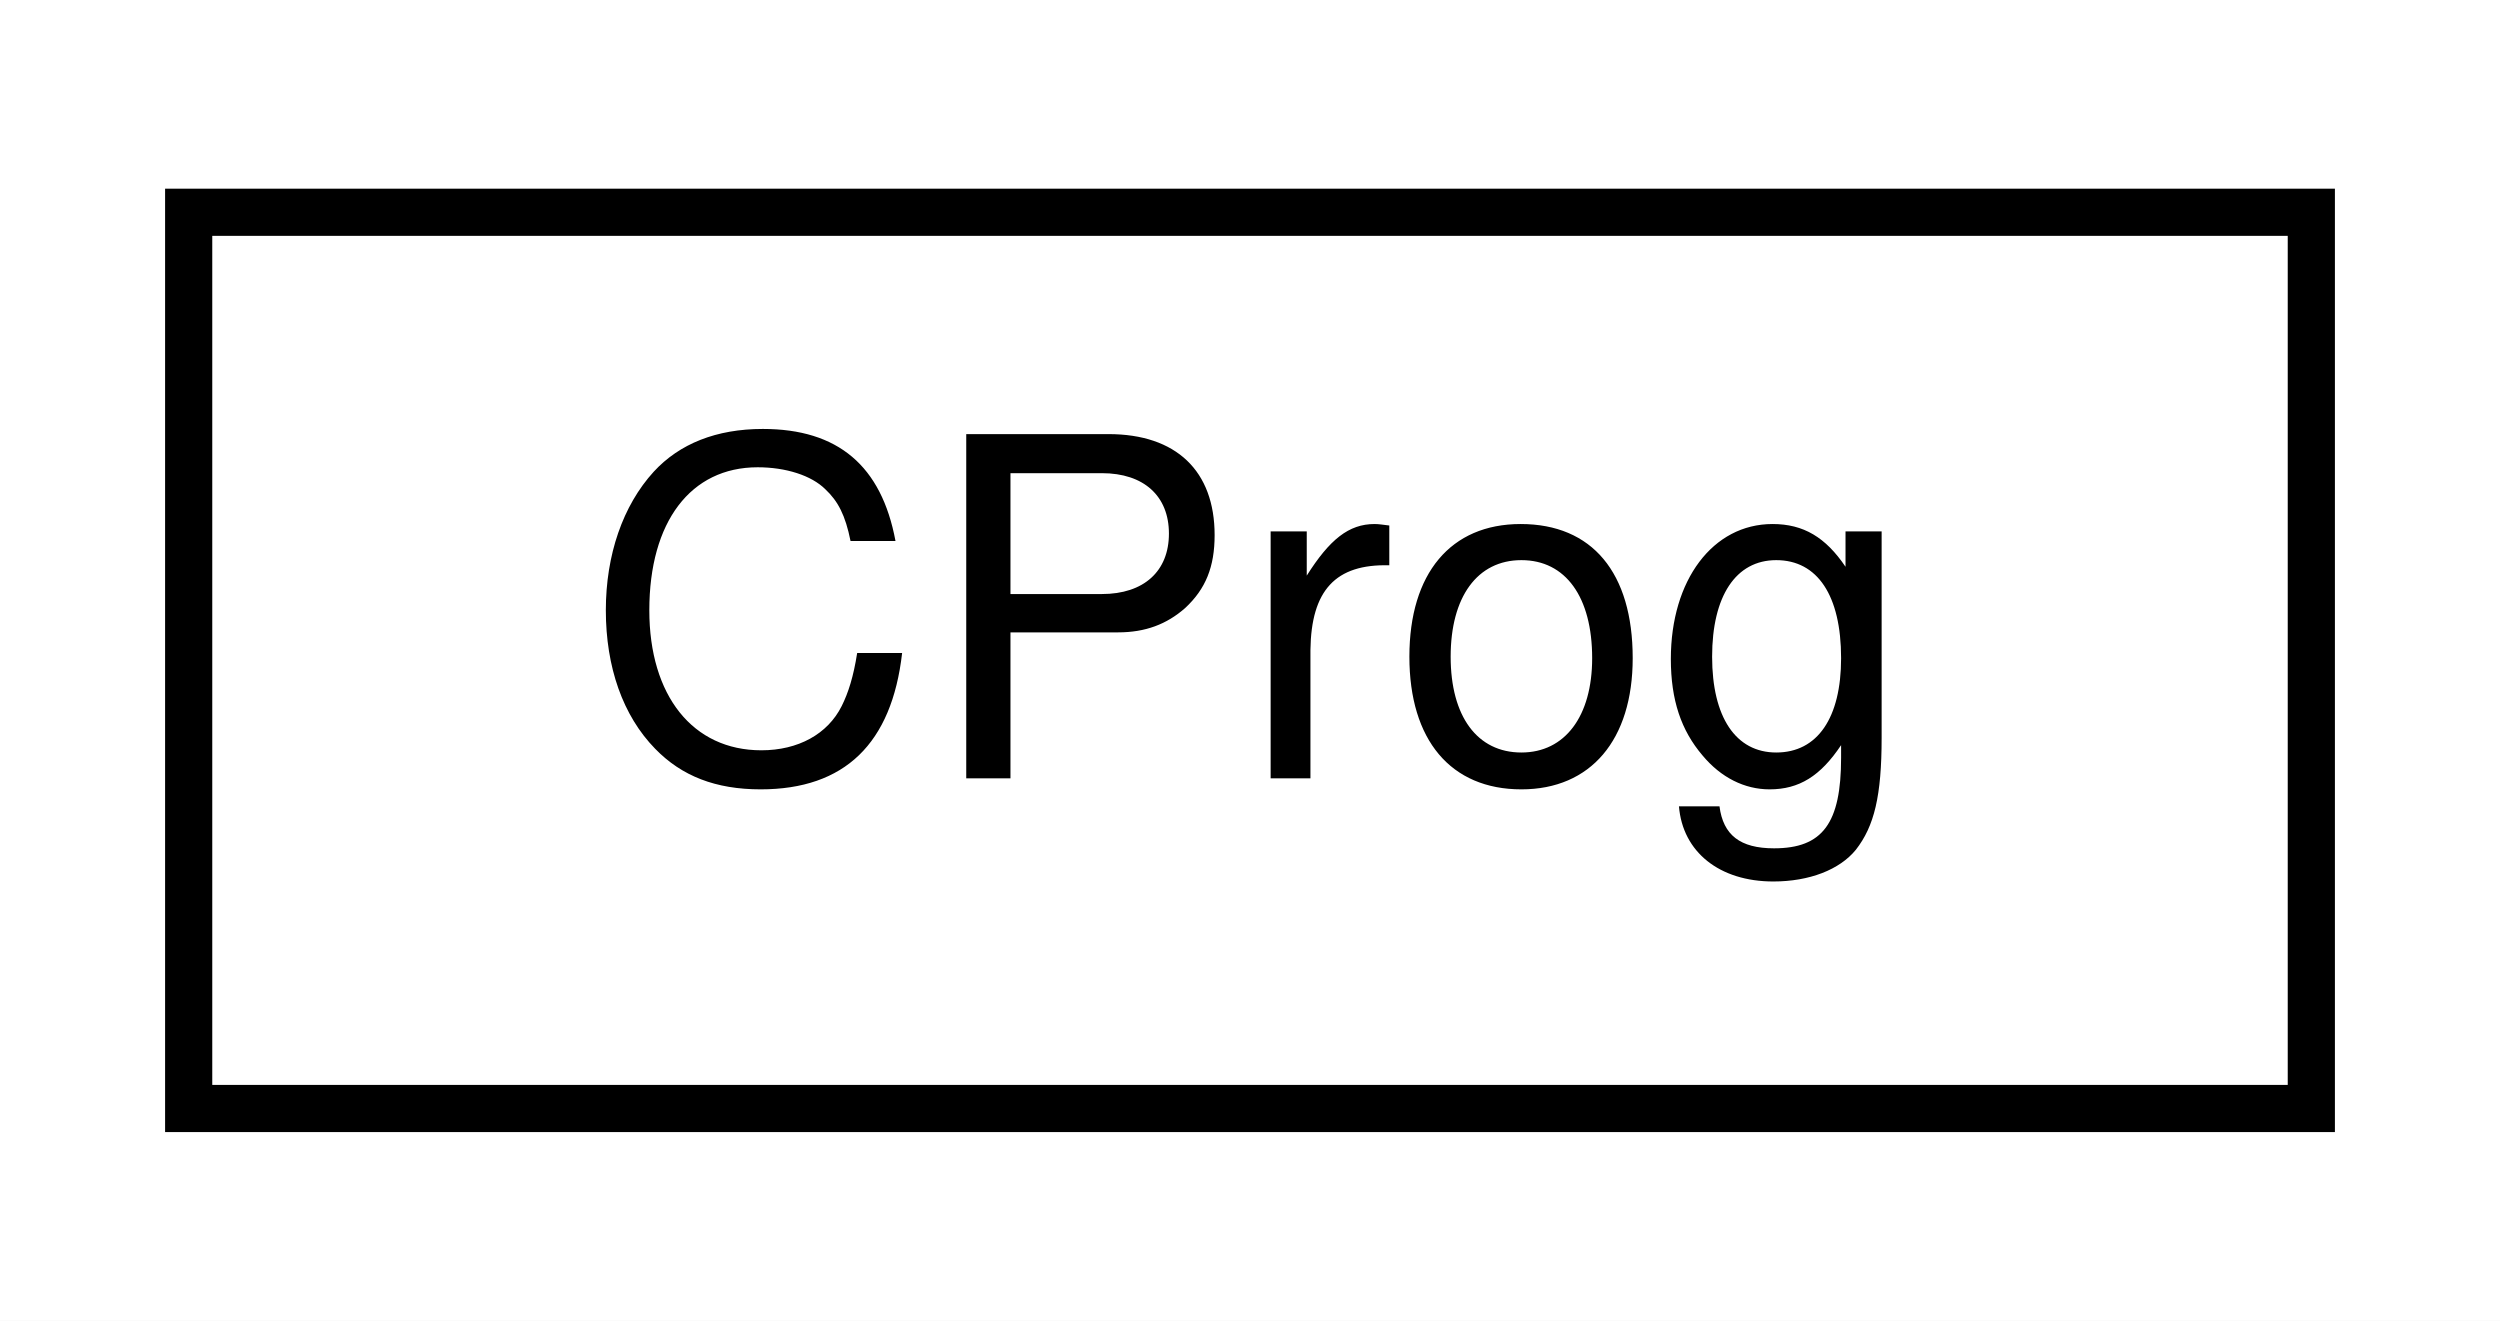
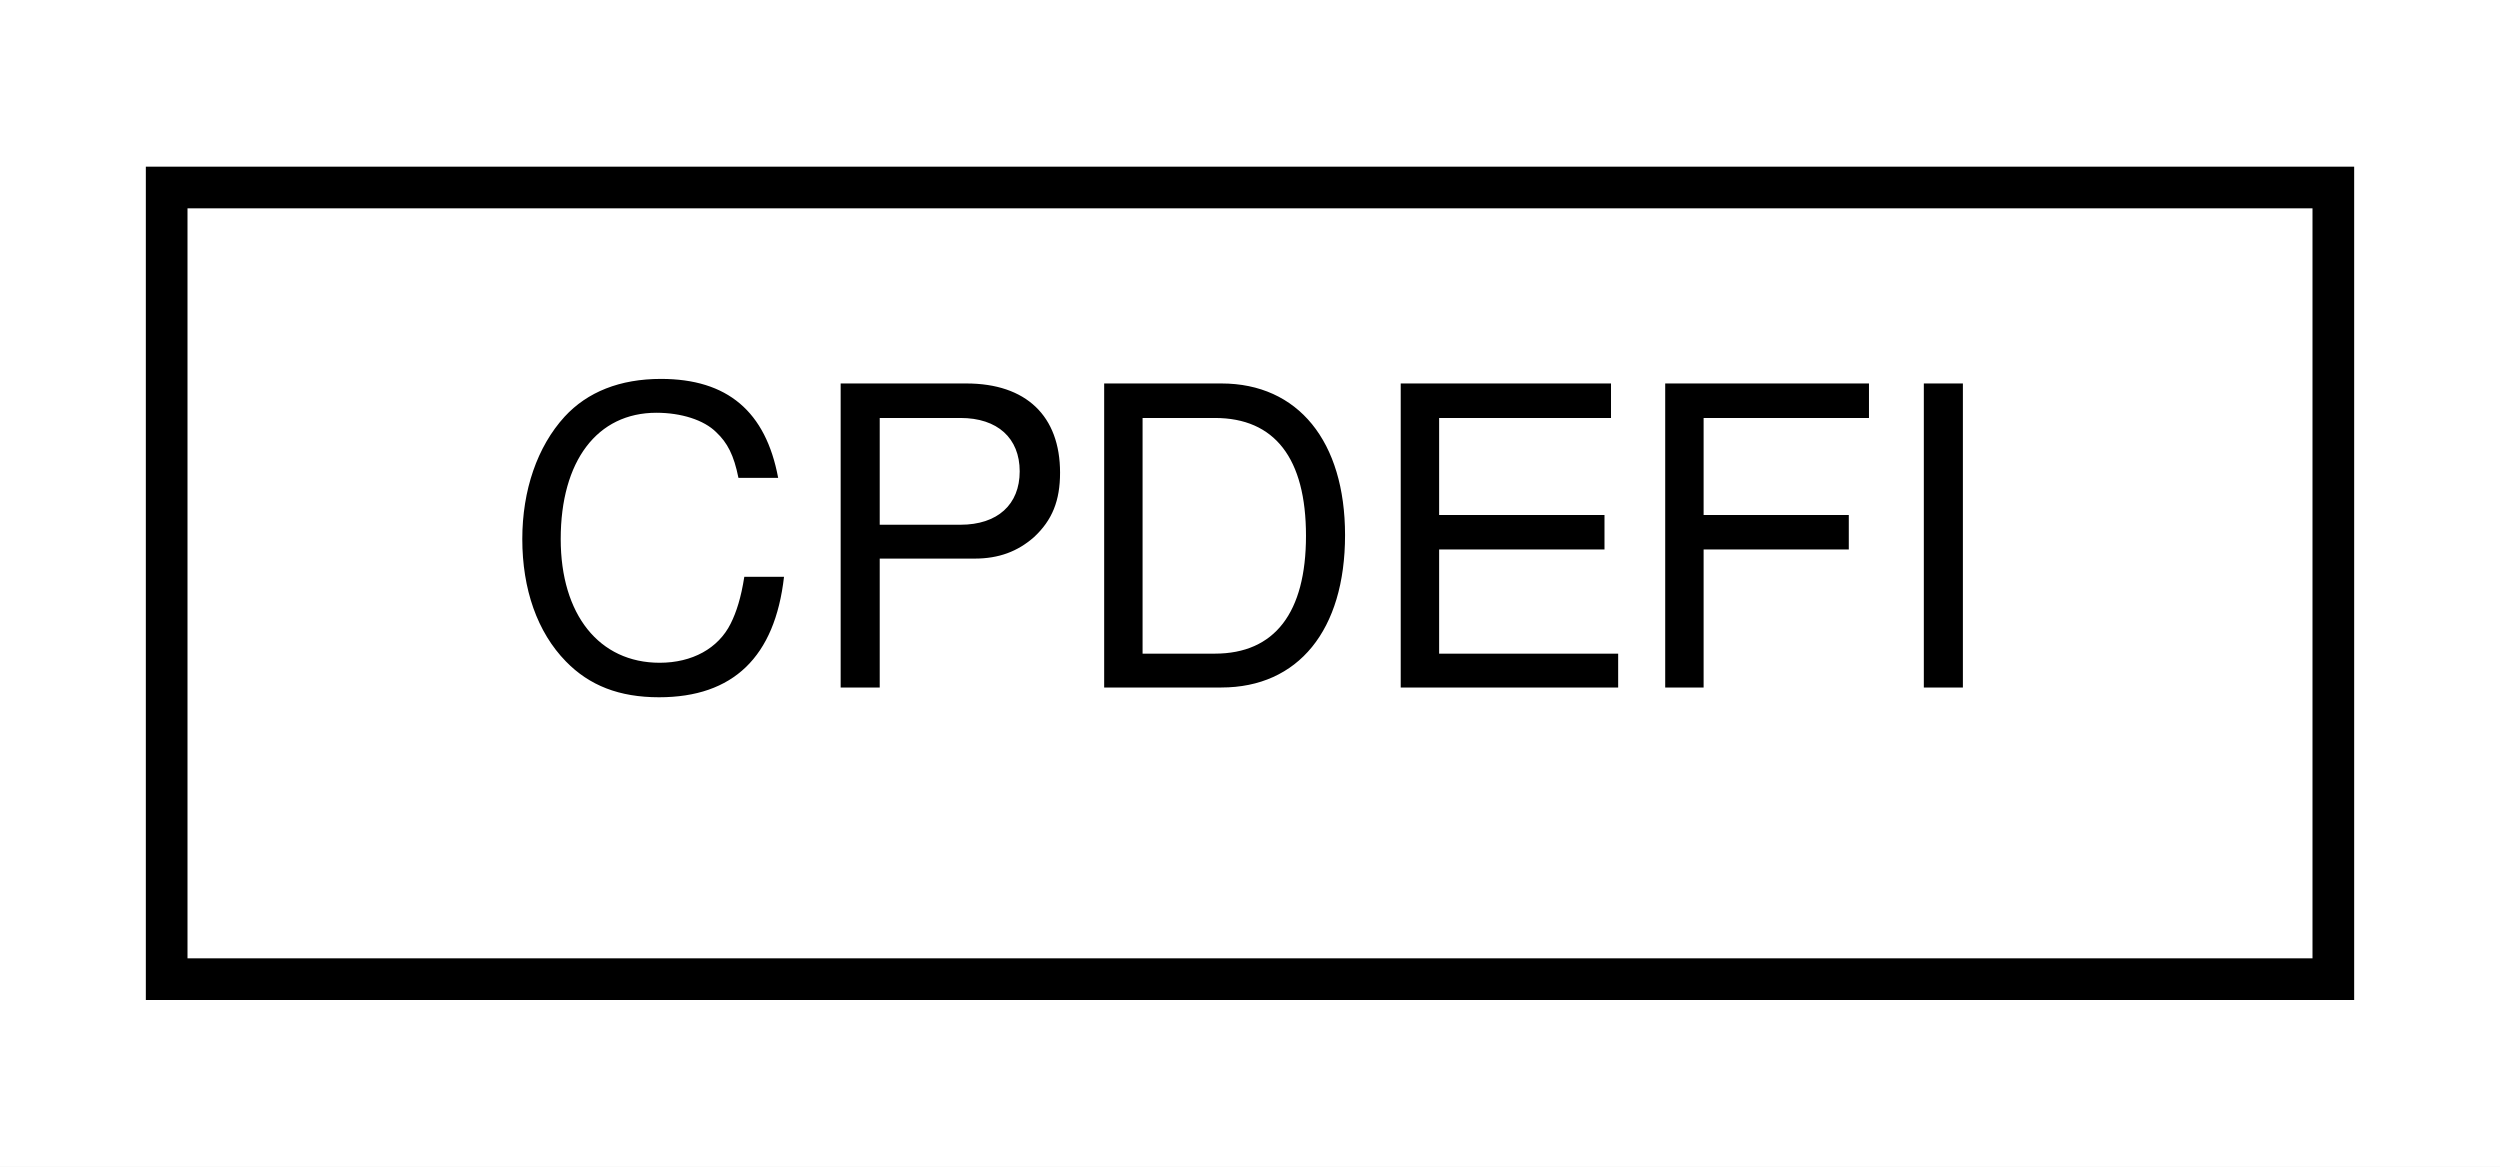
- <svg xmlns="http://www.w3.org/2000/svg" xmlns:xlink="http://www.w3.org/1999/xlink" width="53pt" height="28pt" viewBox="0.00 0.00 53.00 28.00">
+ <svg xmlns="http://www.w3.org/2000/svg" xmlns:xlink="http://www.w3.org/1999/xlink" width="60pt" height="28pt" viewBox="0.00 0.00 60.00 28.00">
  <g id="graph0" class="graph" transform="scale(1 1) rotate(0) translate(4 24)">
-     <polygon fill="white" stroke="transparent" points="-4,4 -4,-24 49,-24 49,4 -4,4" />
+     <polygon fill="white" stroke="transparent" points="-4,4 -4,-24 56,-24 56,4 -4,4" />
    <g id="node1" class="node">
      <g id="a_node1">
-         <a xlink:href="classCProg.html" target="_top" xlink:title=" ">
-           <polygon fill="white" stroke="black" points="0,-0.5 0,-19.5 45,-19.5 45,-0.5 0,-0.5" />
-           <text text-anchor="middle" x="22.5" y="-7.5" font-family="Helvetica,sans-Serif" font-size="10.00">CProg</text>
+         <a xlink:href="structCPDEFI.html" target="_top" xlink:title="Unknown.">
+           <polygon fill="white" stroke="black" points="0,-0.5 0,-19.5 52,-19.5 52,-0.5 0,-0.5" />
+           <text text-anchor="middle" x="26" y="-7.5" font-family="Helvetica,sans-Serif" font-size="10.00">CPDEFI</text>
        </a>
      </g>
    </g>
  </g>
</svg>
